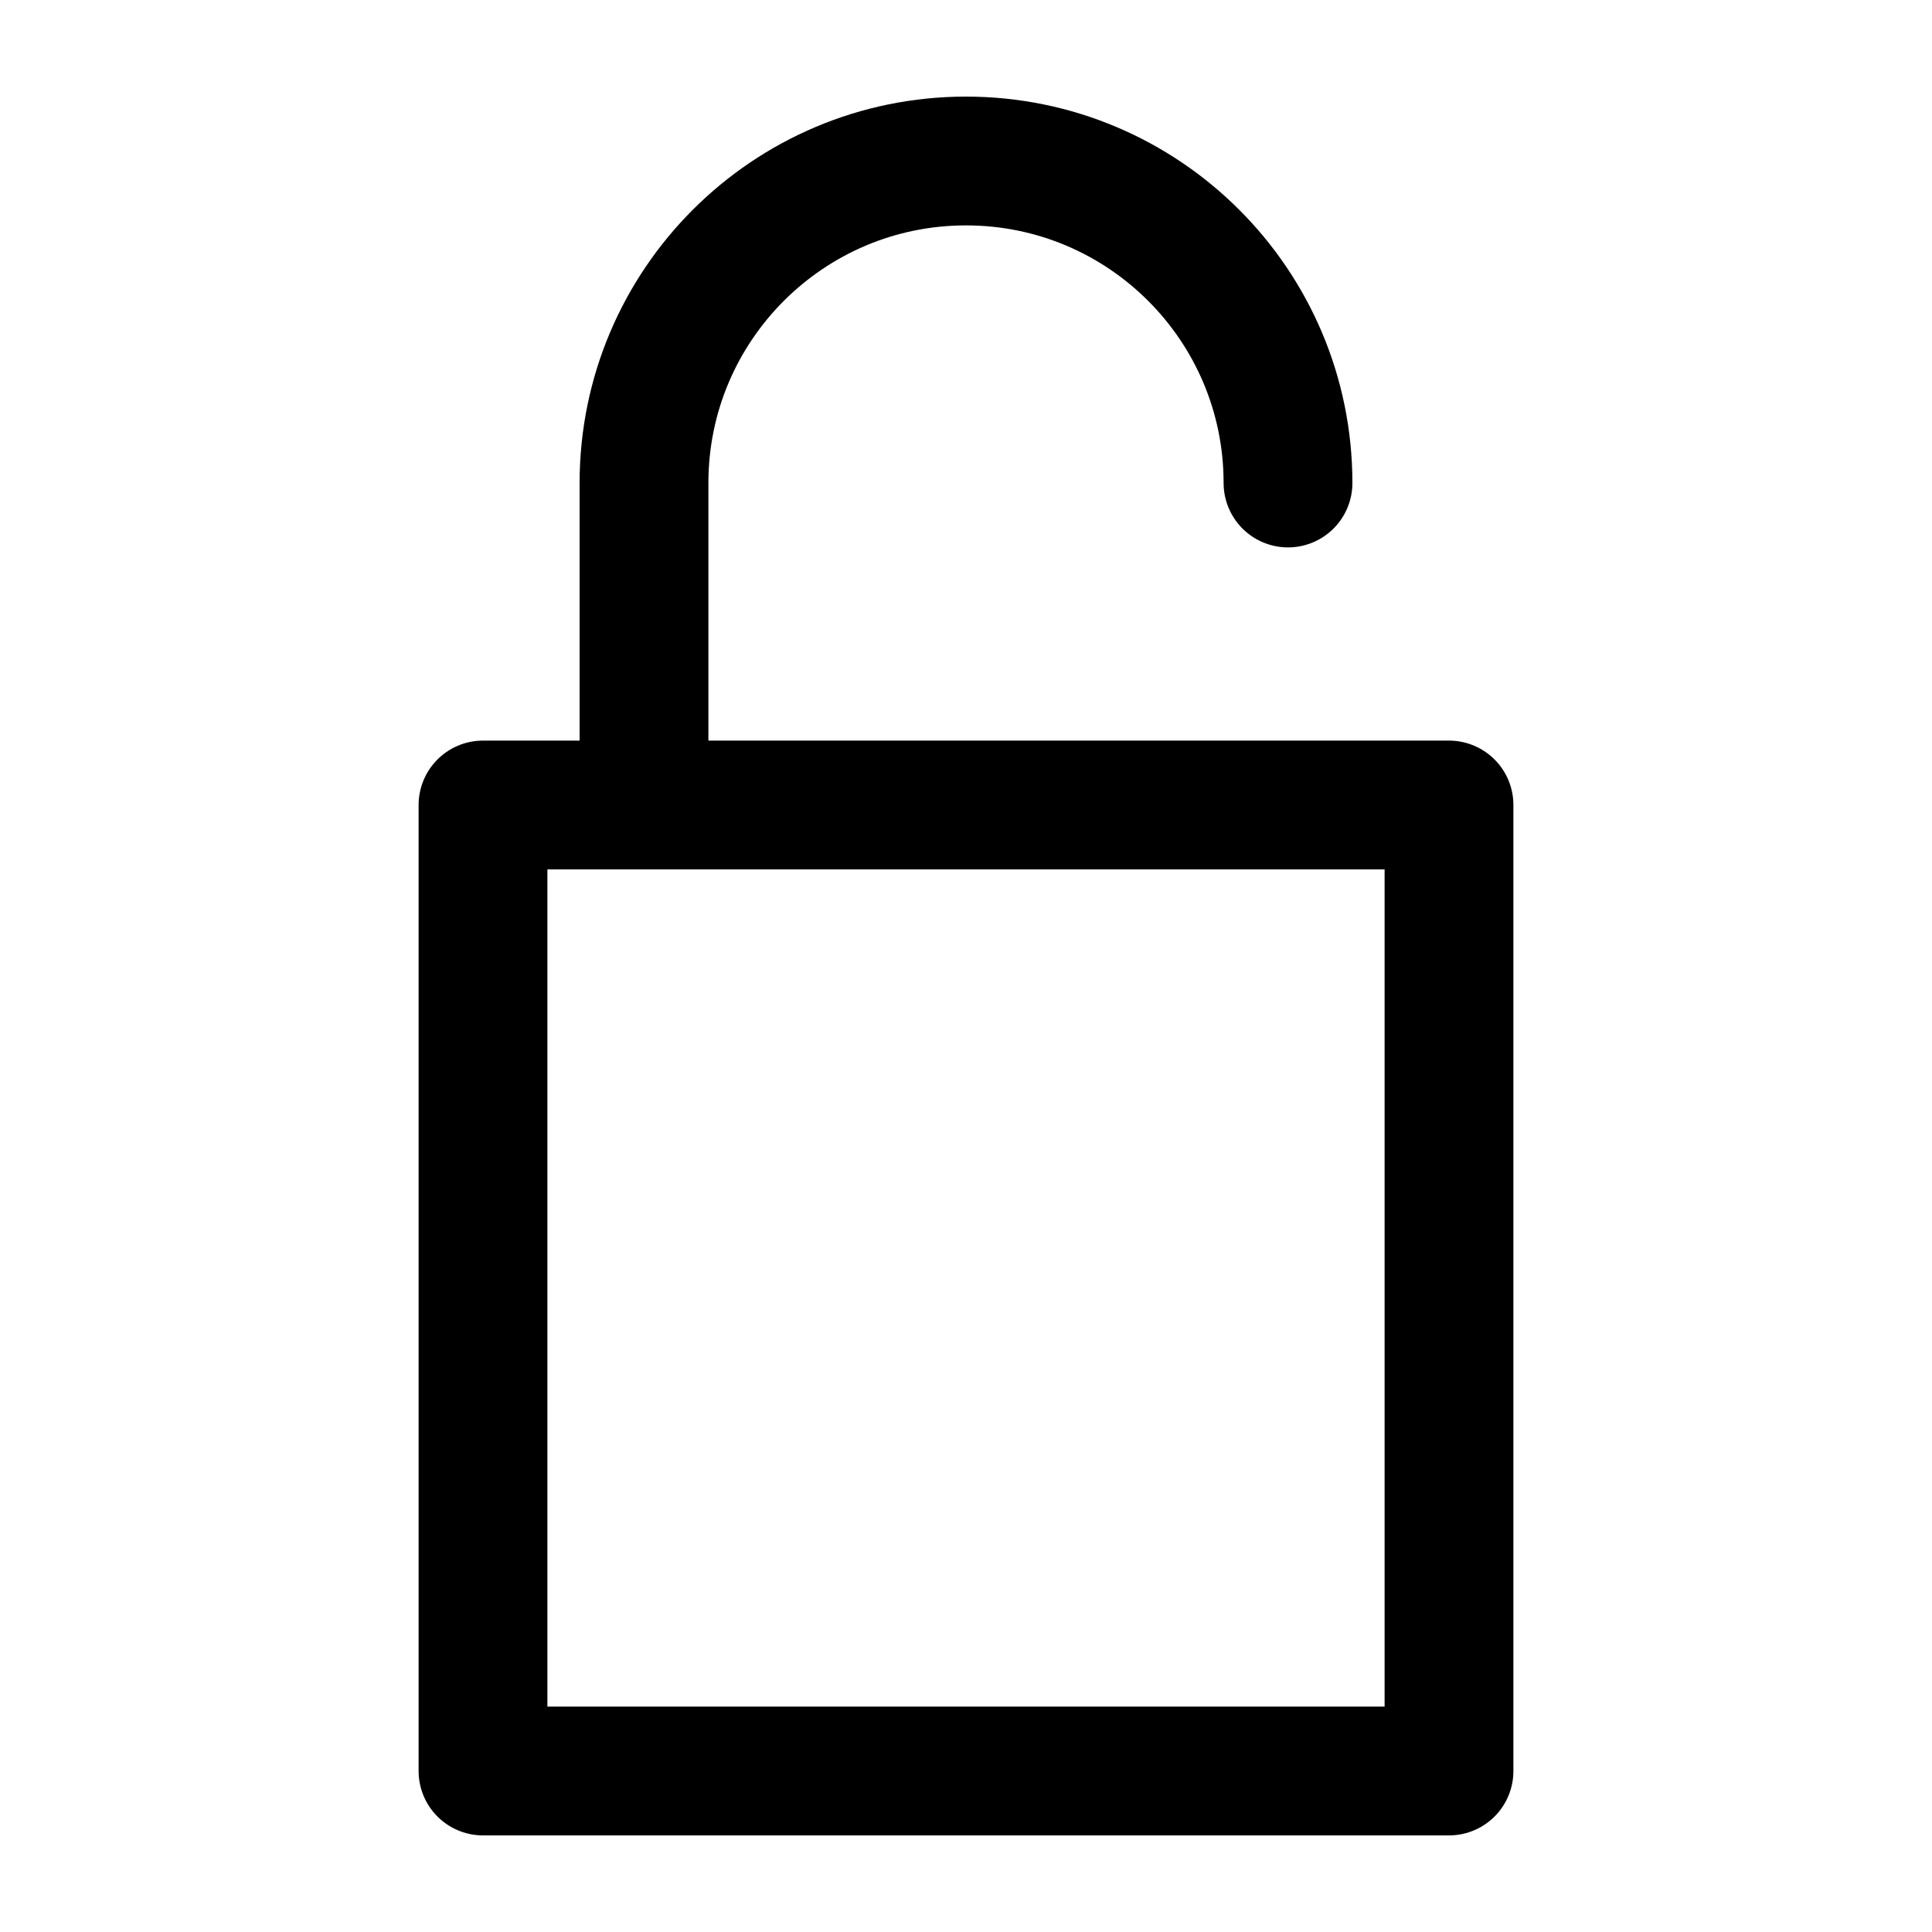
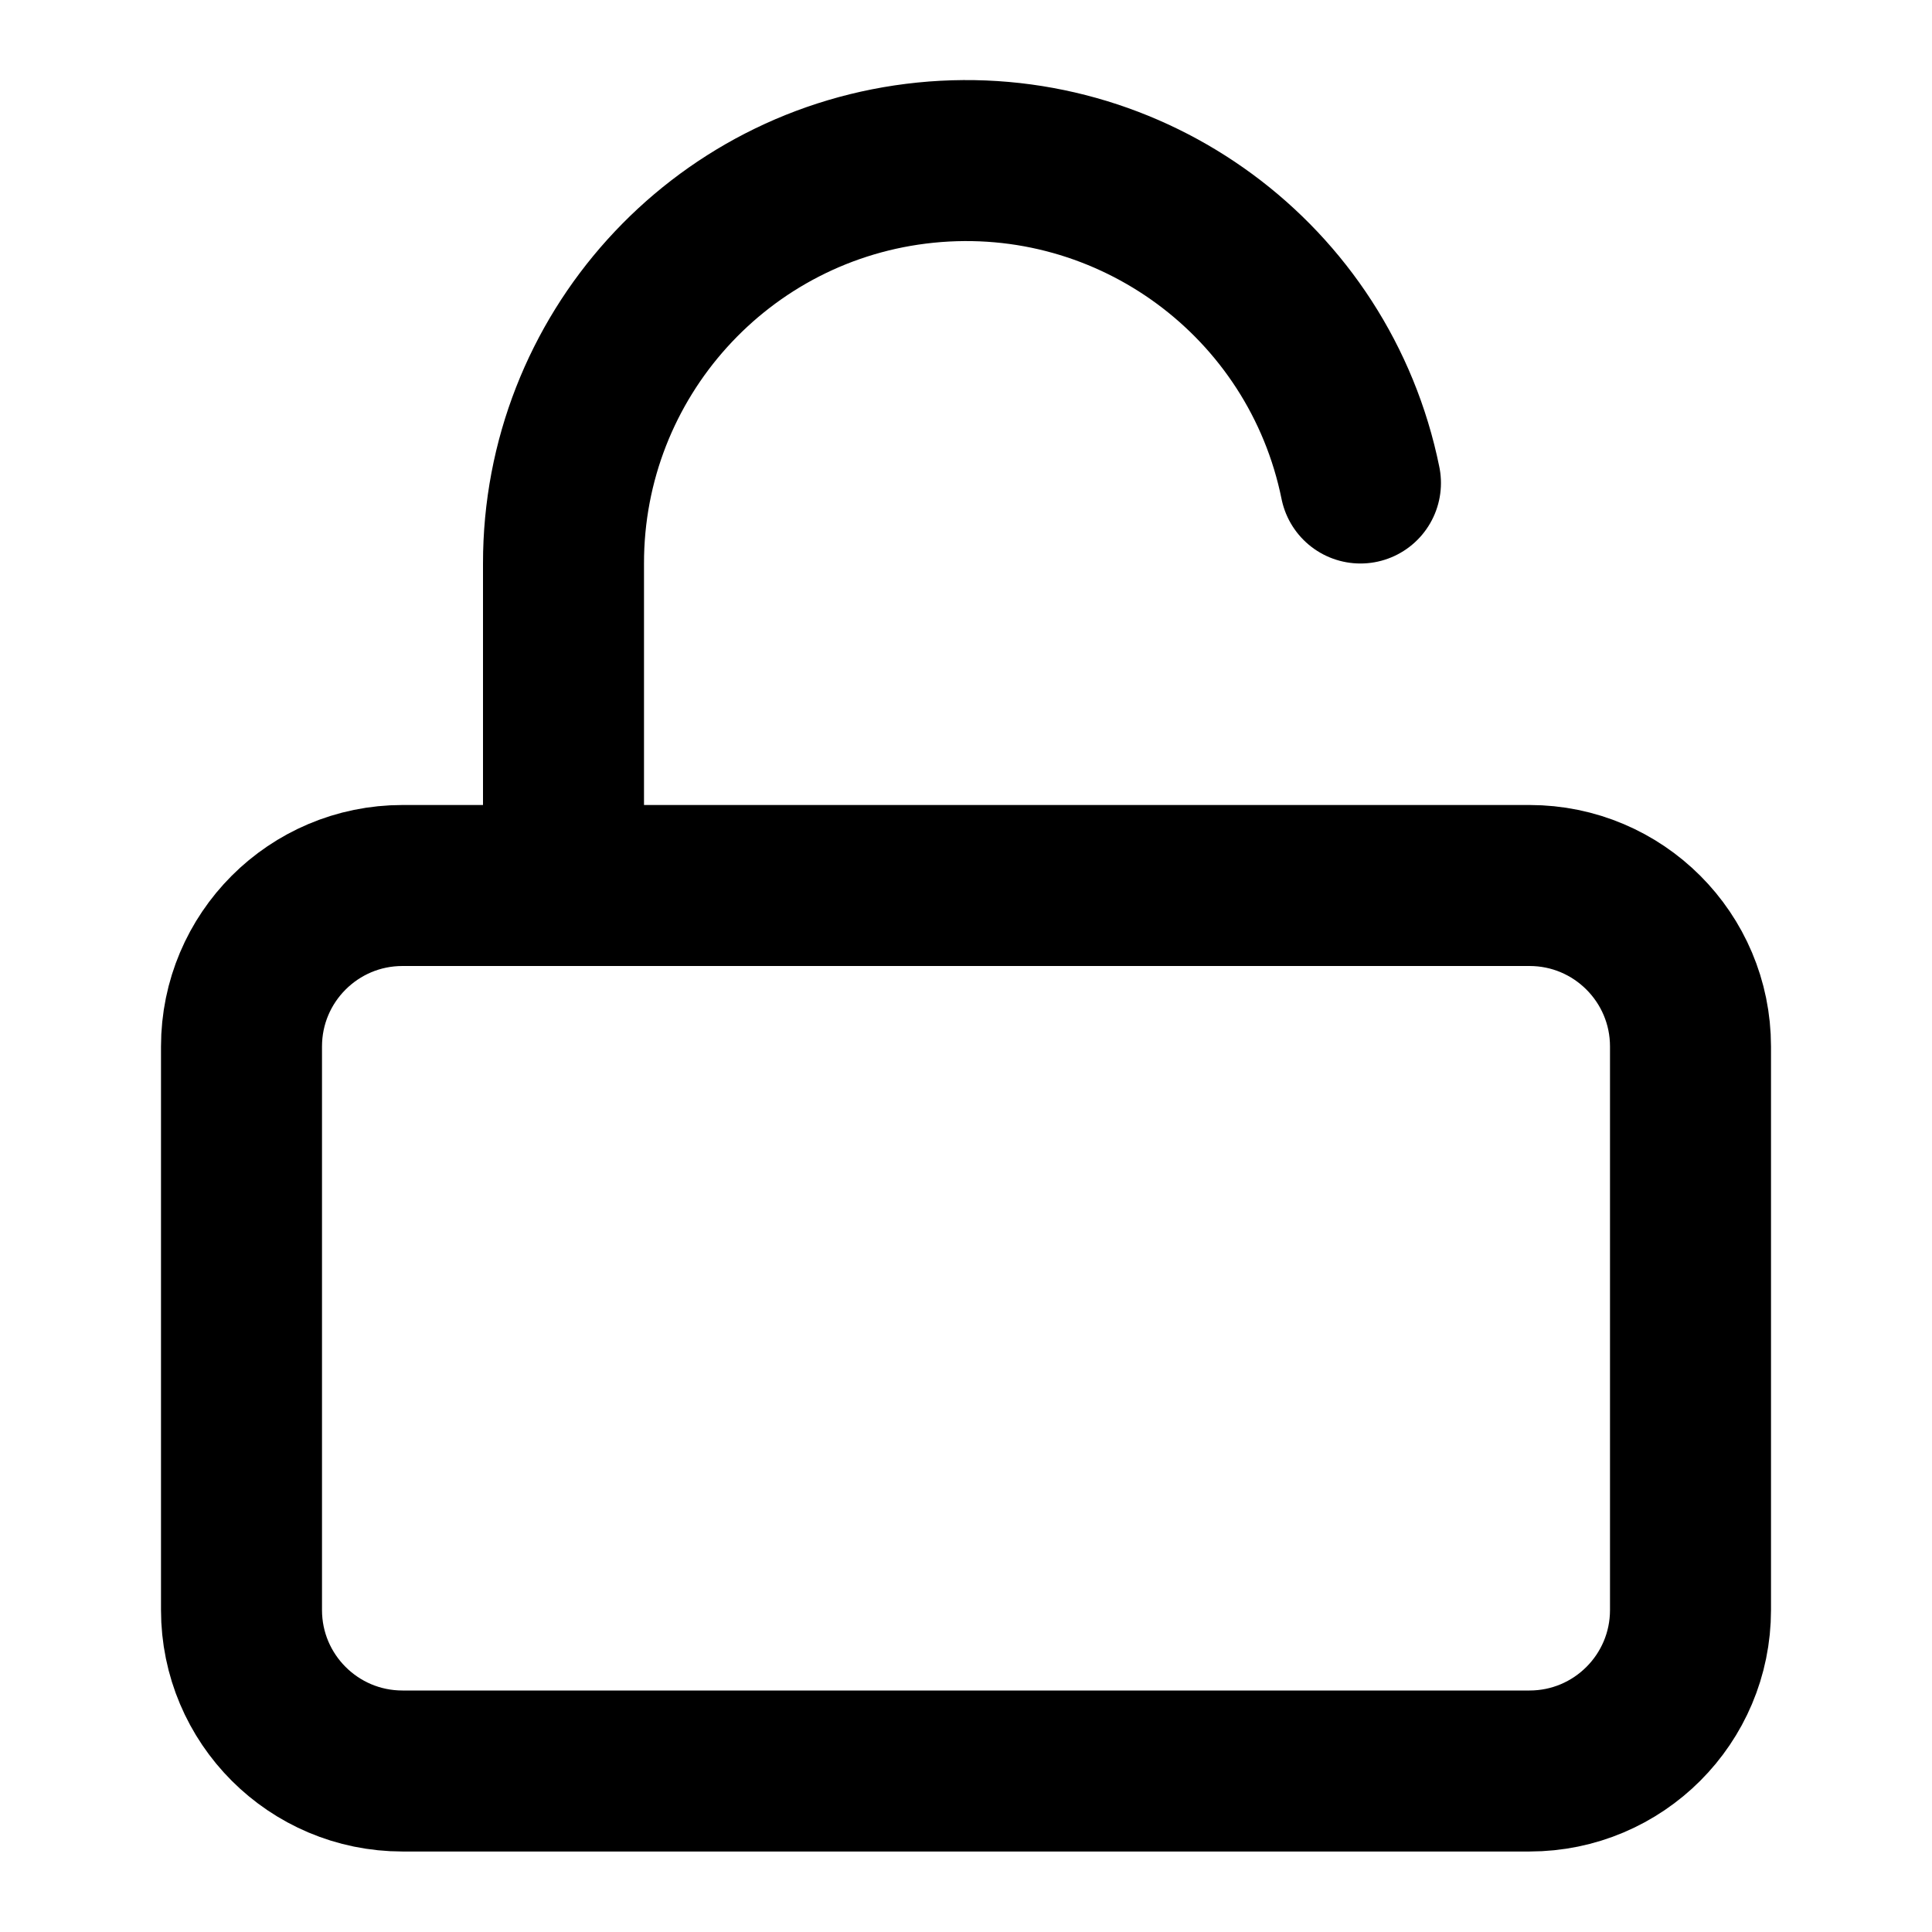
- <svg xmlns="http://www.w3.org/2000/svg" width="24" height="24" viewBox="0 0 24 24">
-   <path d="M6 10H18V22H6Z M8 10V6A4 4 0 0 1 16 6" fill="none" stroke="black" stroke-width="1.6" stroke-linecap="round" stroke-linejoin="round" />
+ <svg xmlns="http://www.w3.org/2000/svg" width="24" height="24" viewBox="0 0 24 24" fill="none" stroke="currentColor" stroke-width="2" stroke-linecap="round" stroke-linejoin="round">
+   <rect width="18" height="11" x="3" y="11" rx="2" ry="2" />
+   <path d="M7 11V7a5 5 0 0 1 9.9-1" />
</svg>
